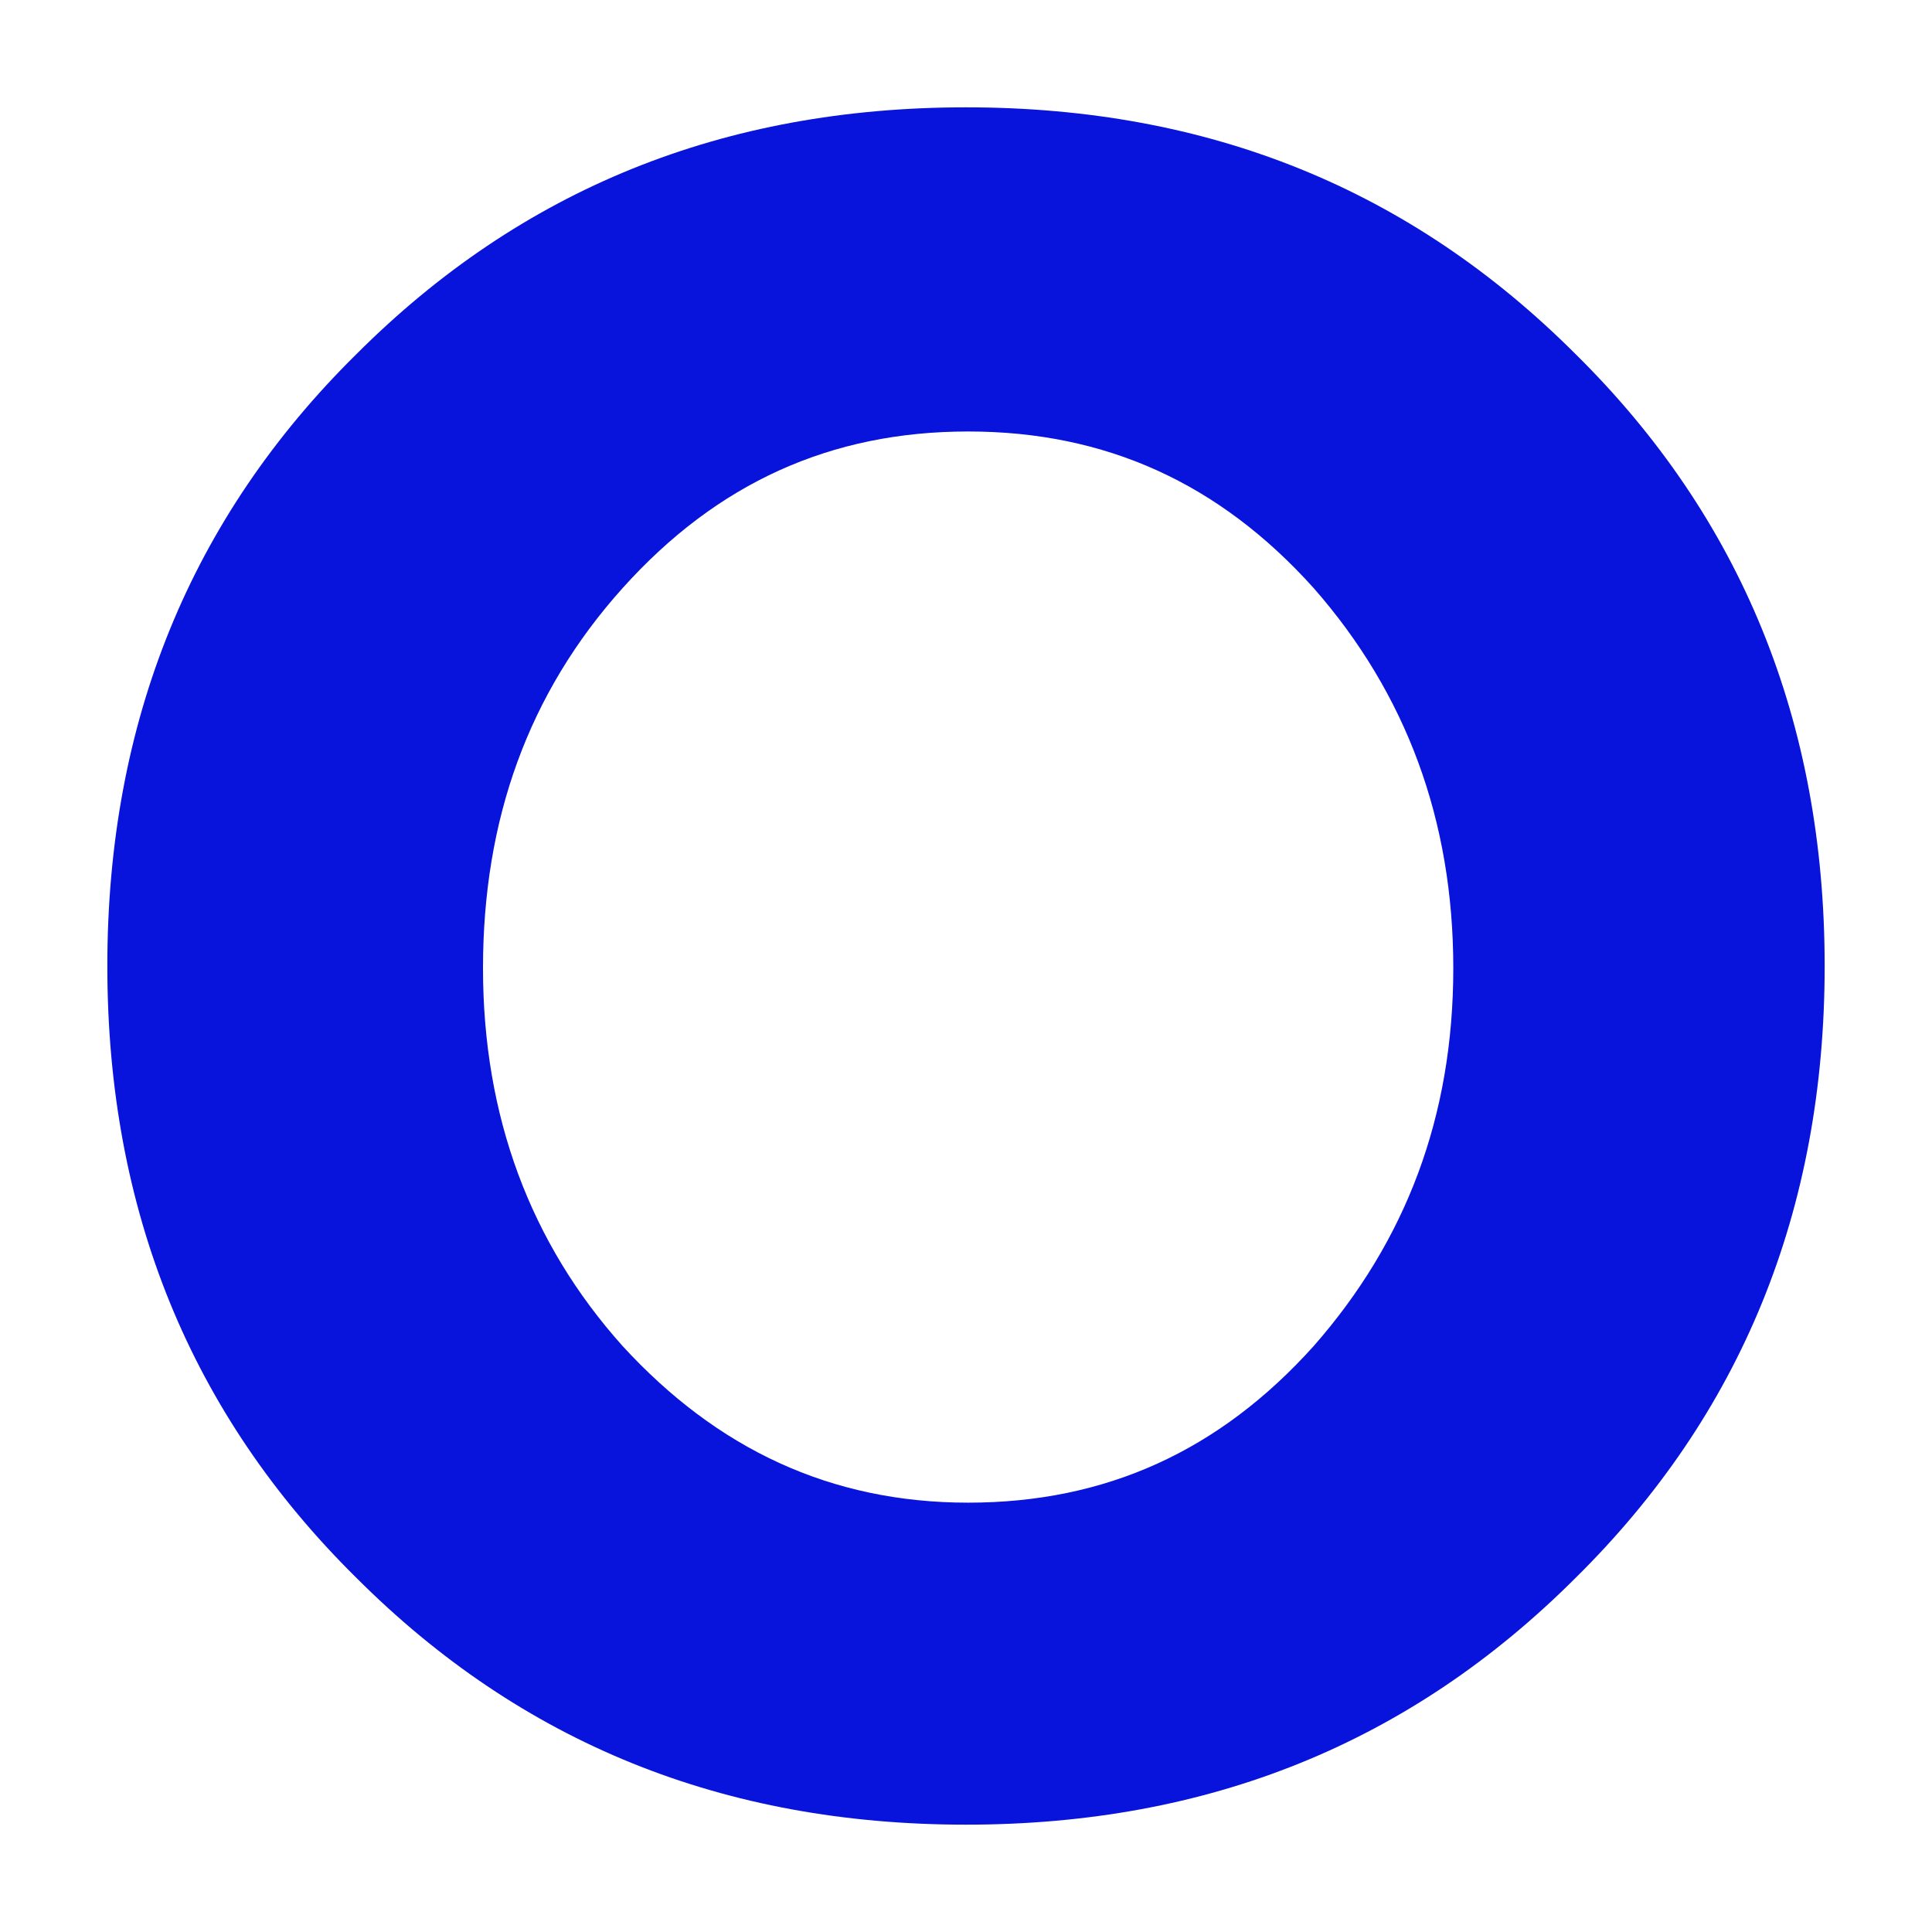
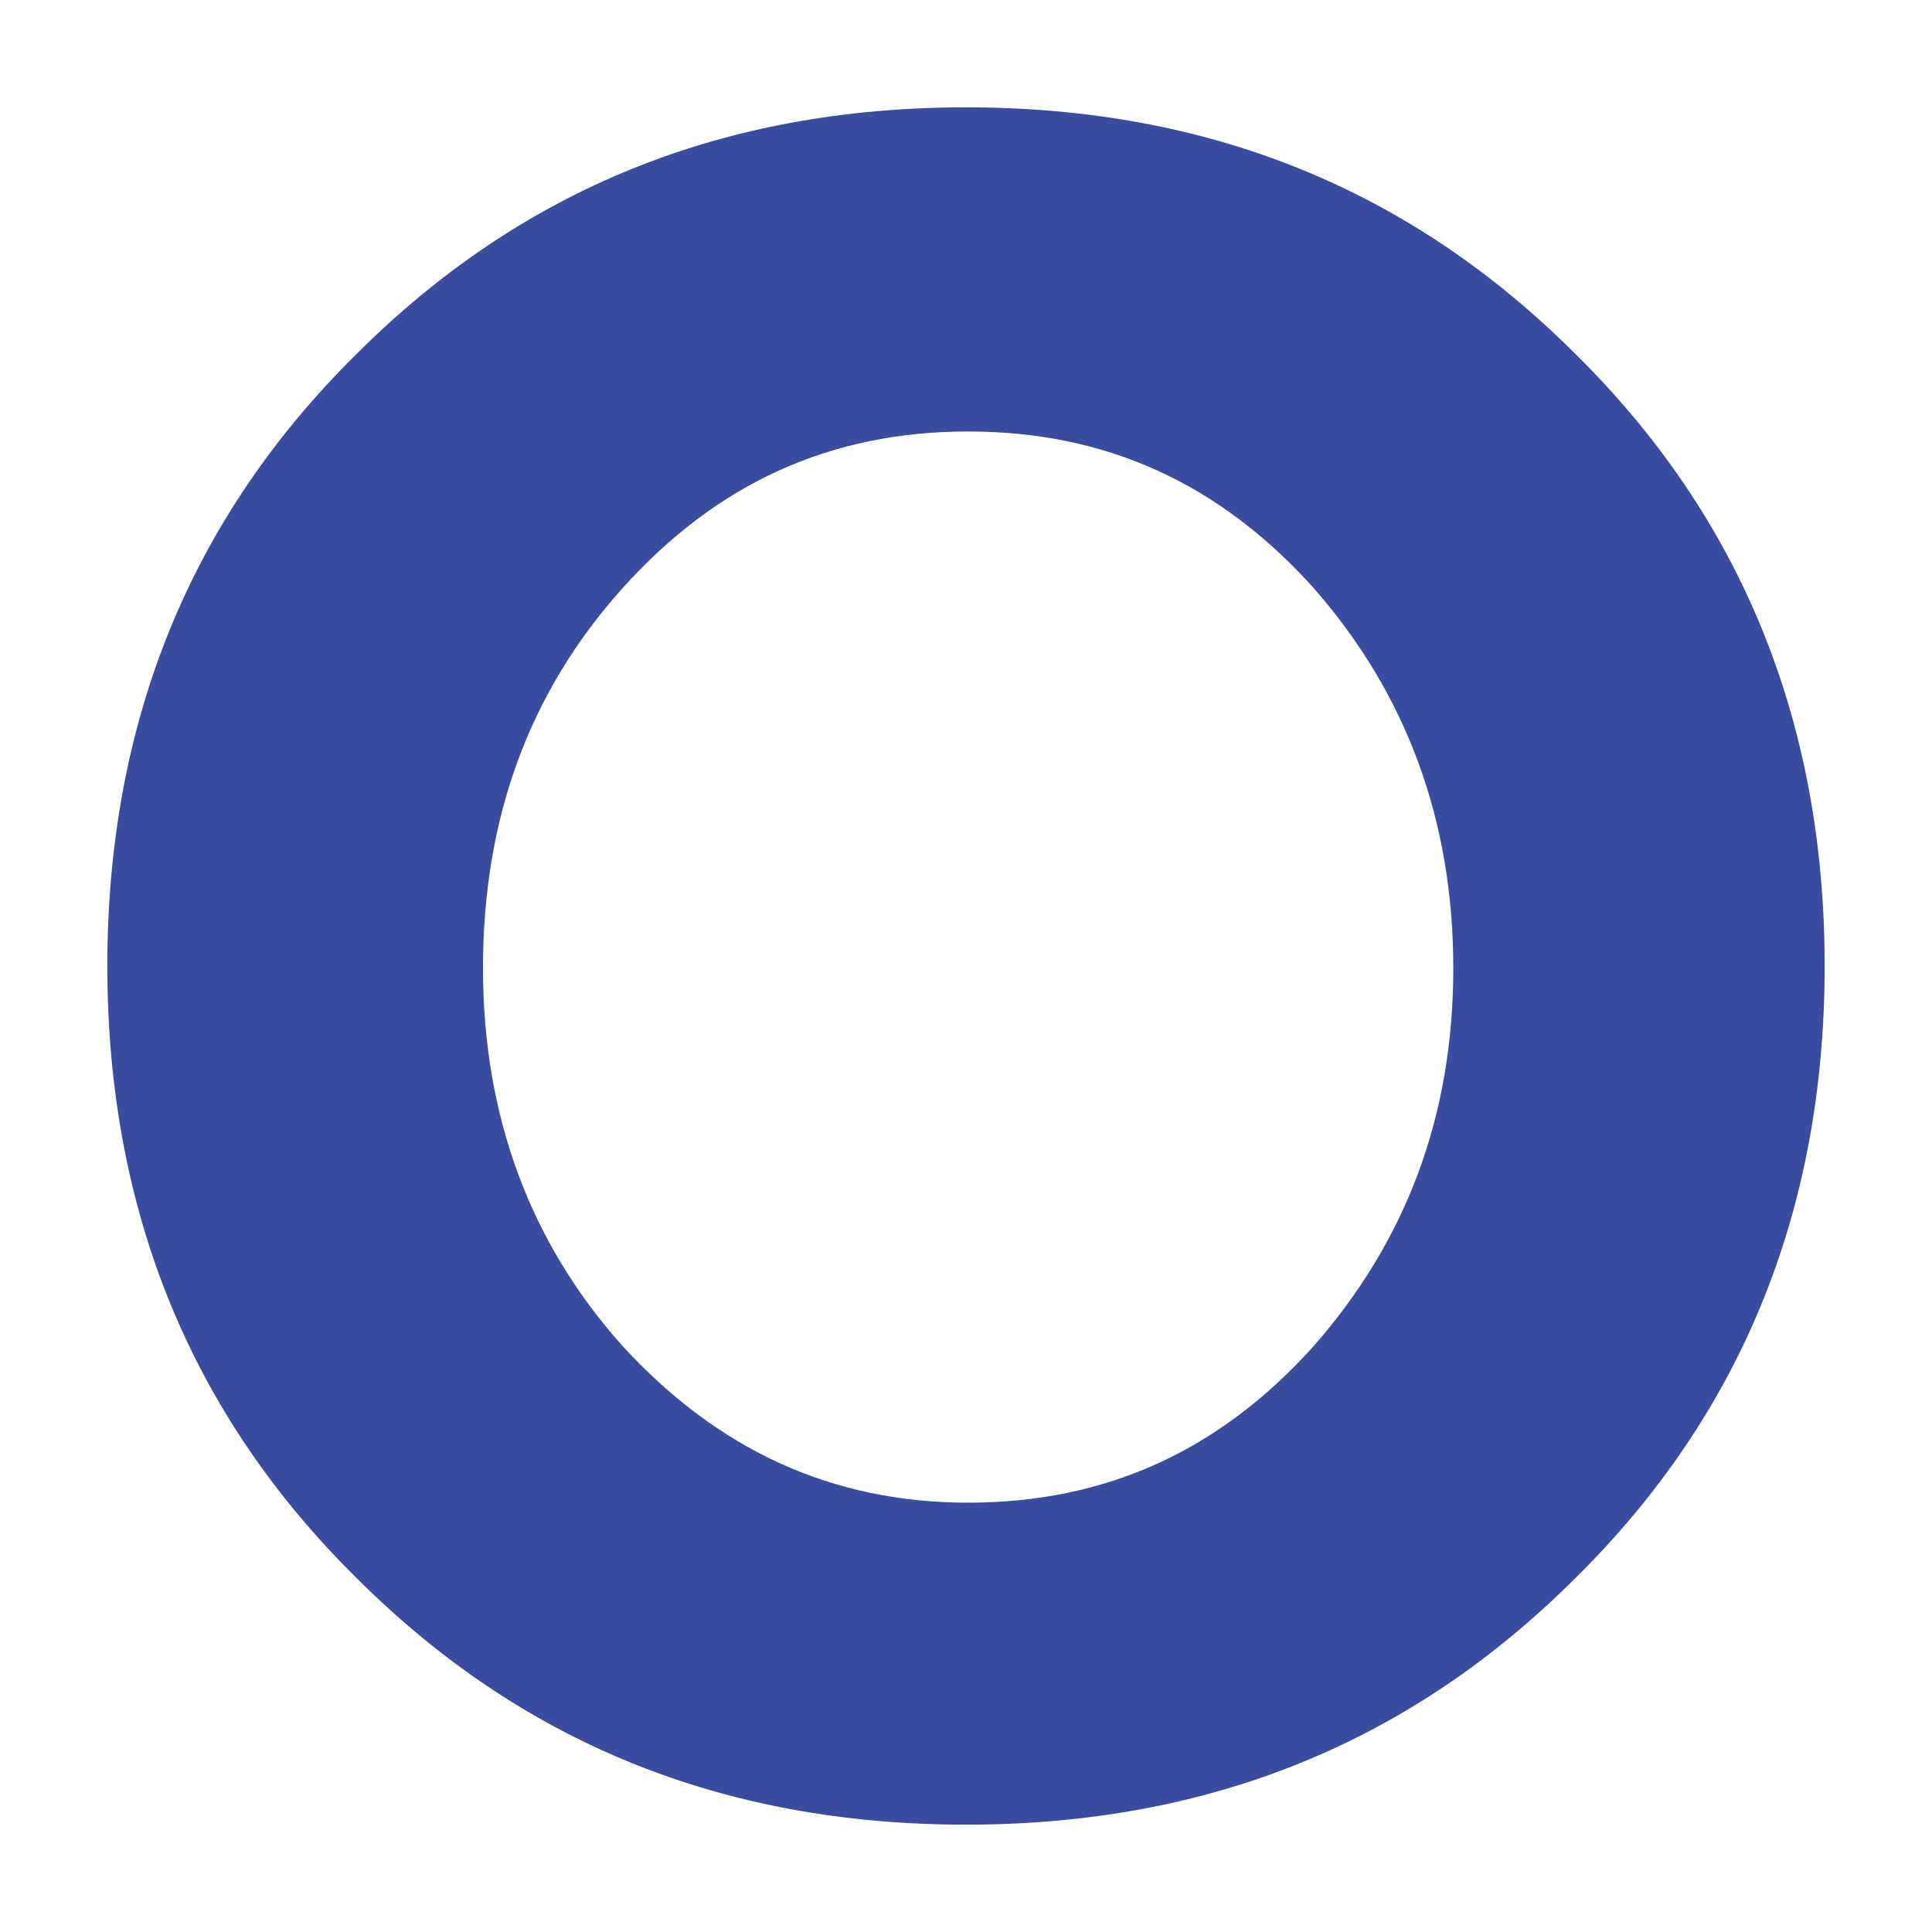
<svg xmlns="http://www.w3.org/2000/svg" version="1.1" id="Layer_1" x="0px" y="0px" viewBox="0 0 90 90" style="enable-background:new 0 0 90 90;" xml:space="preserve">
  <style type="text/css">
	.st0{fill:none;}
- 	.st1{fill:#0813DC;}
+ 	.st1{fill:#394ca0;}
</style>
  <rect class="st0" width="90" height="90" />
  <path class="st1" d="M73.4,73.5C65.7,81.2,56.3,85,45,85s-20.7-3.8-28.4-11.5C8.9,65.9,5,56.4,5,45s3.9-20.9,11.6-28.5  C24.3,8.8,33.7,5,45,5s20.7,3.8,28.4,11.5C81.1,24.1,85,33.6,85,45S81.1,65.9,73.4,73.5z M67.7,45.1c0-6.9-2.2-12.8-6.5-17.7  c-4.4-4.9-9.7-7.3-16.1-7.3S33.4,22.5,29,27.4s-6.5,10.8-6.5,17.7s2.2,12.8,6.5,17.6c4.4,4.8,9.7,7.3,16.1,7.3s11.7-2.4,16.1-7.3  C65.5,57.8,67.7,52,67.7,45.1z" />
</svg>
